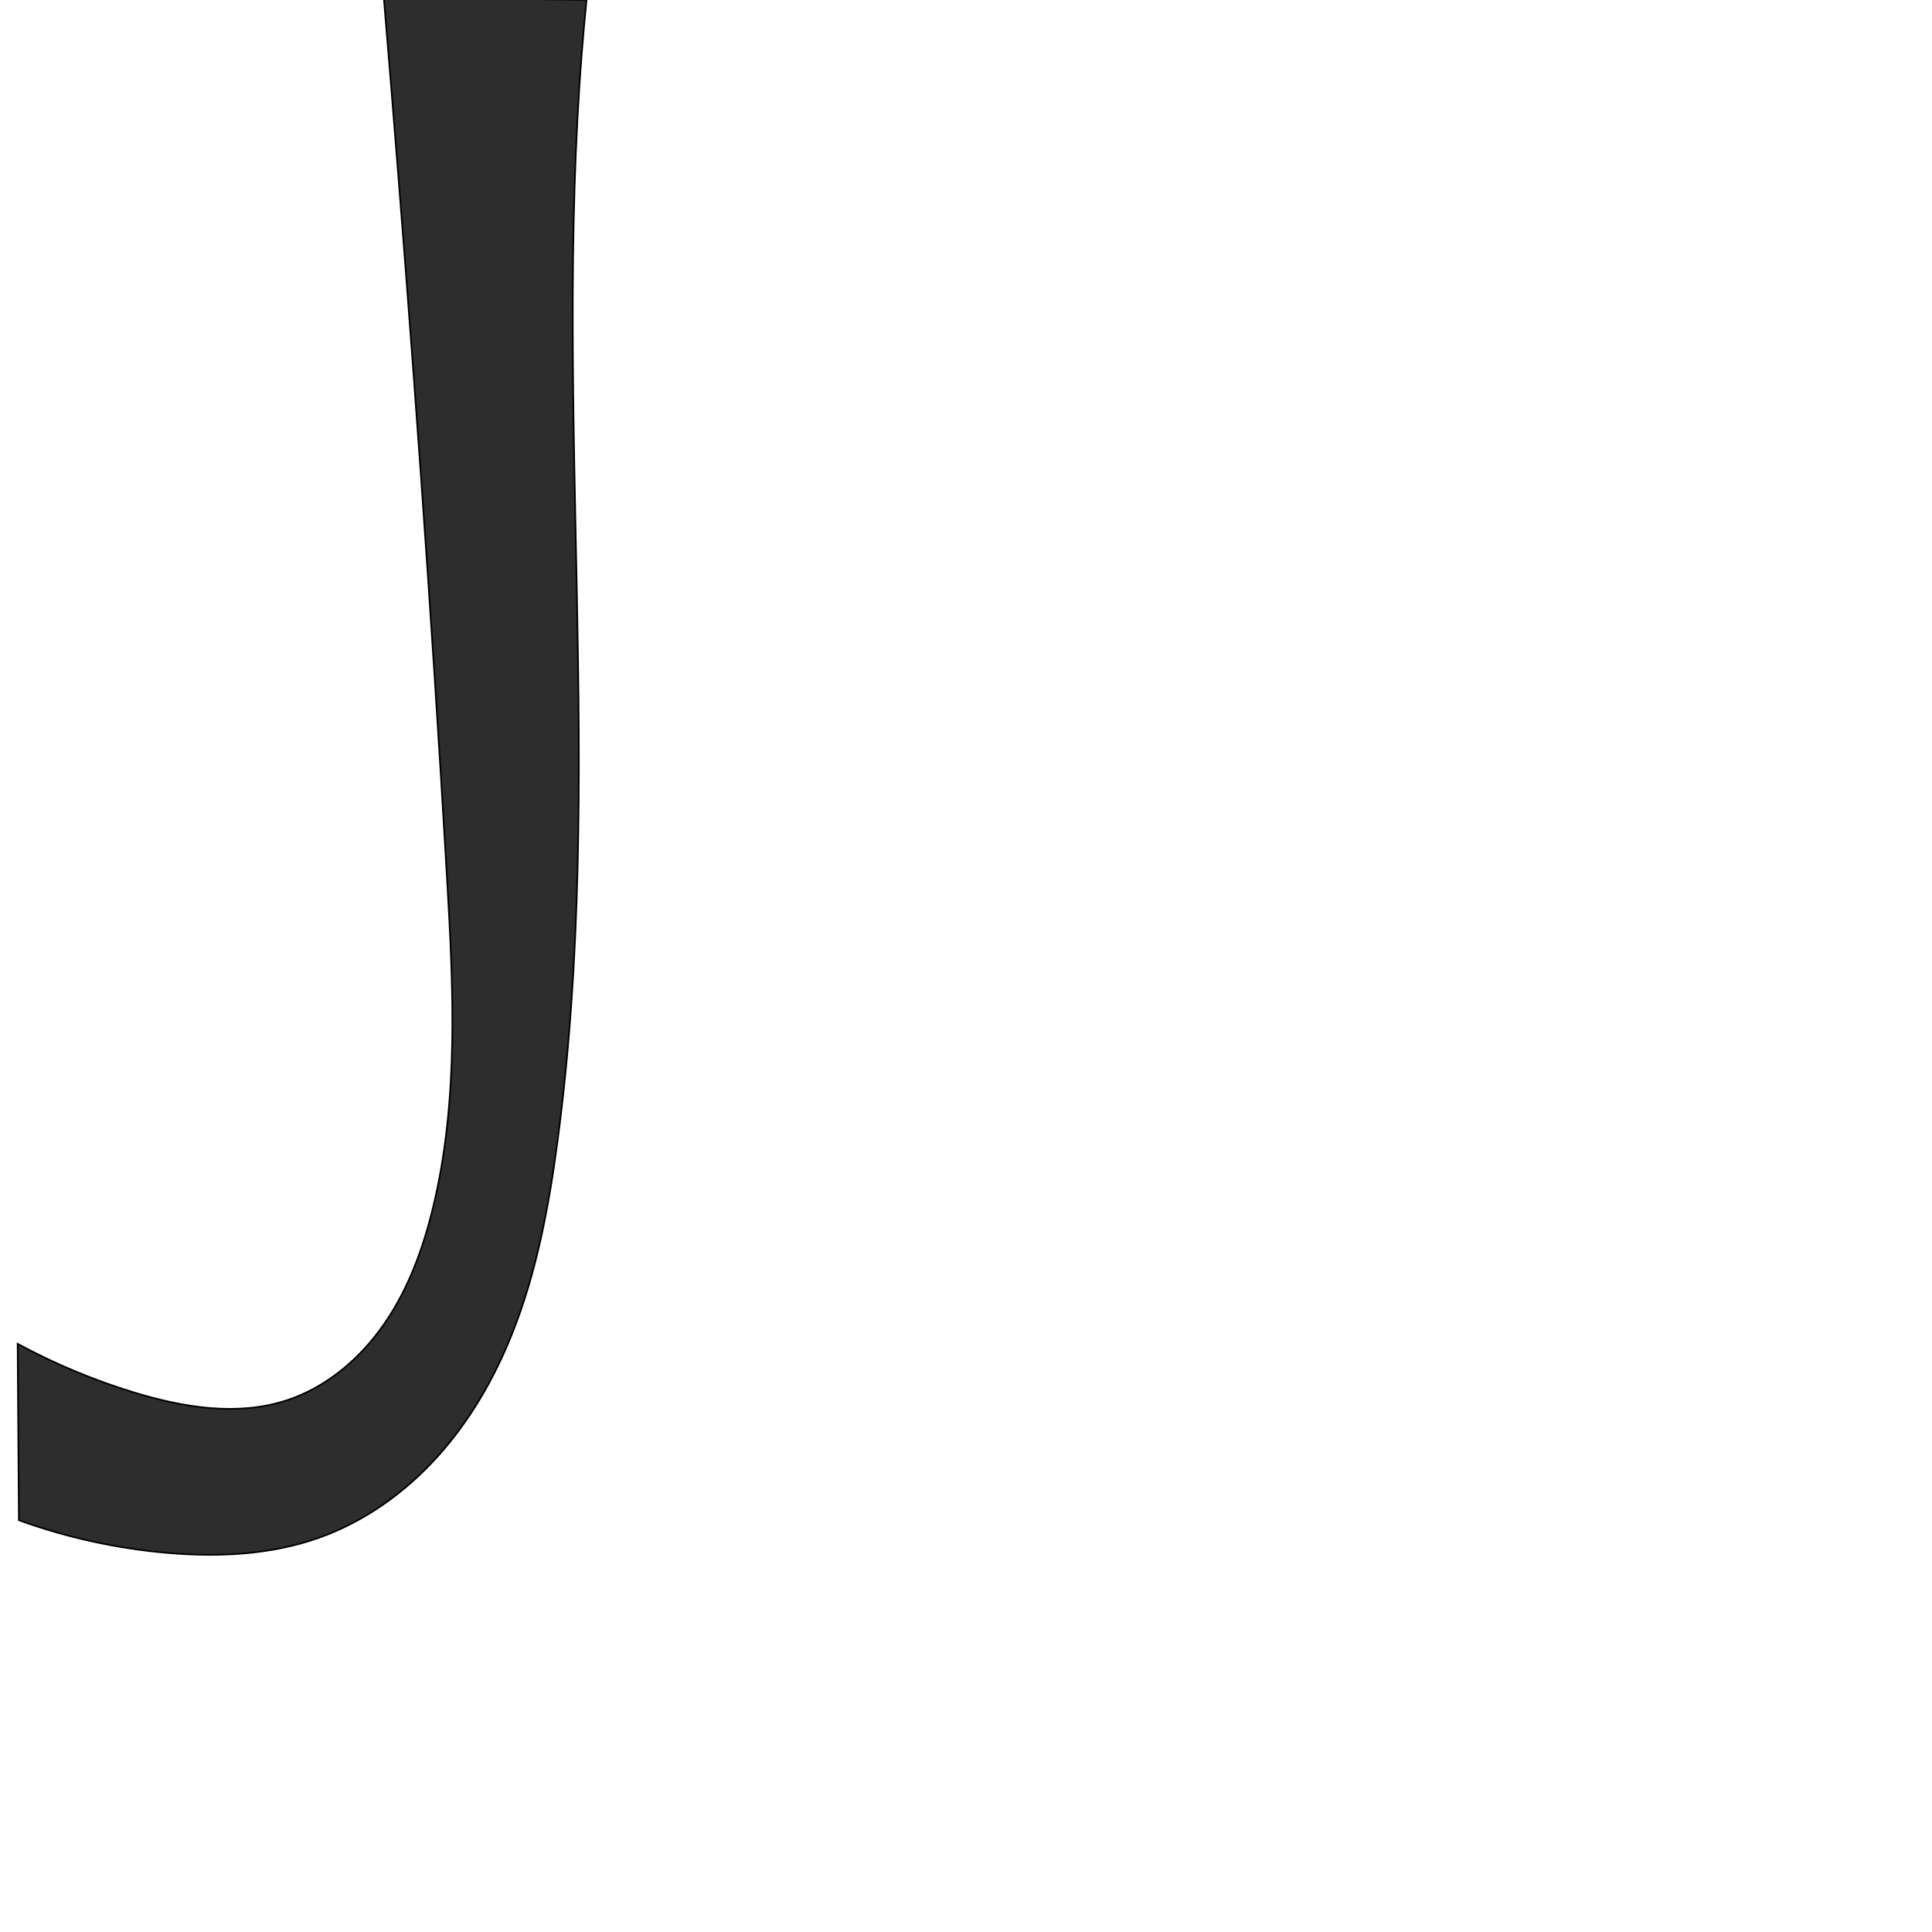
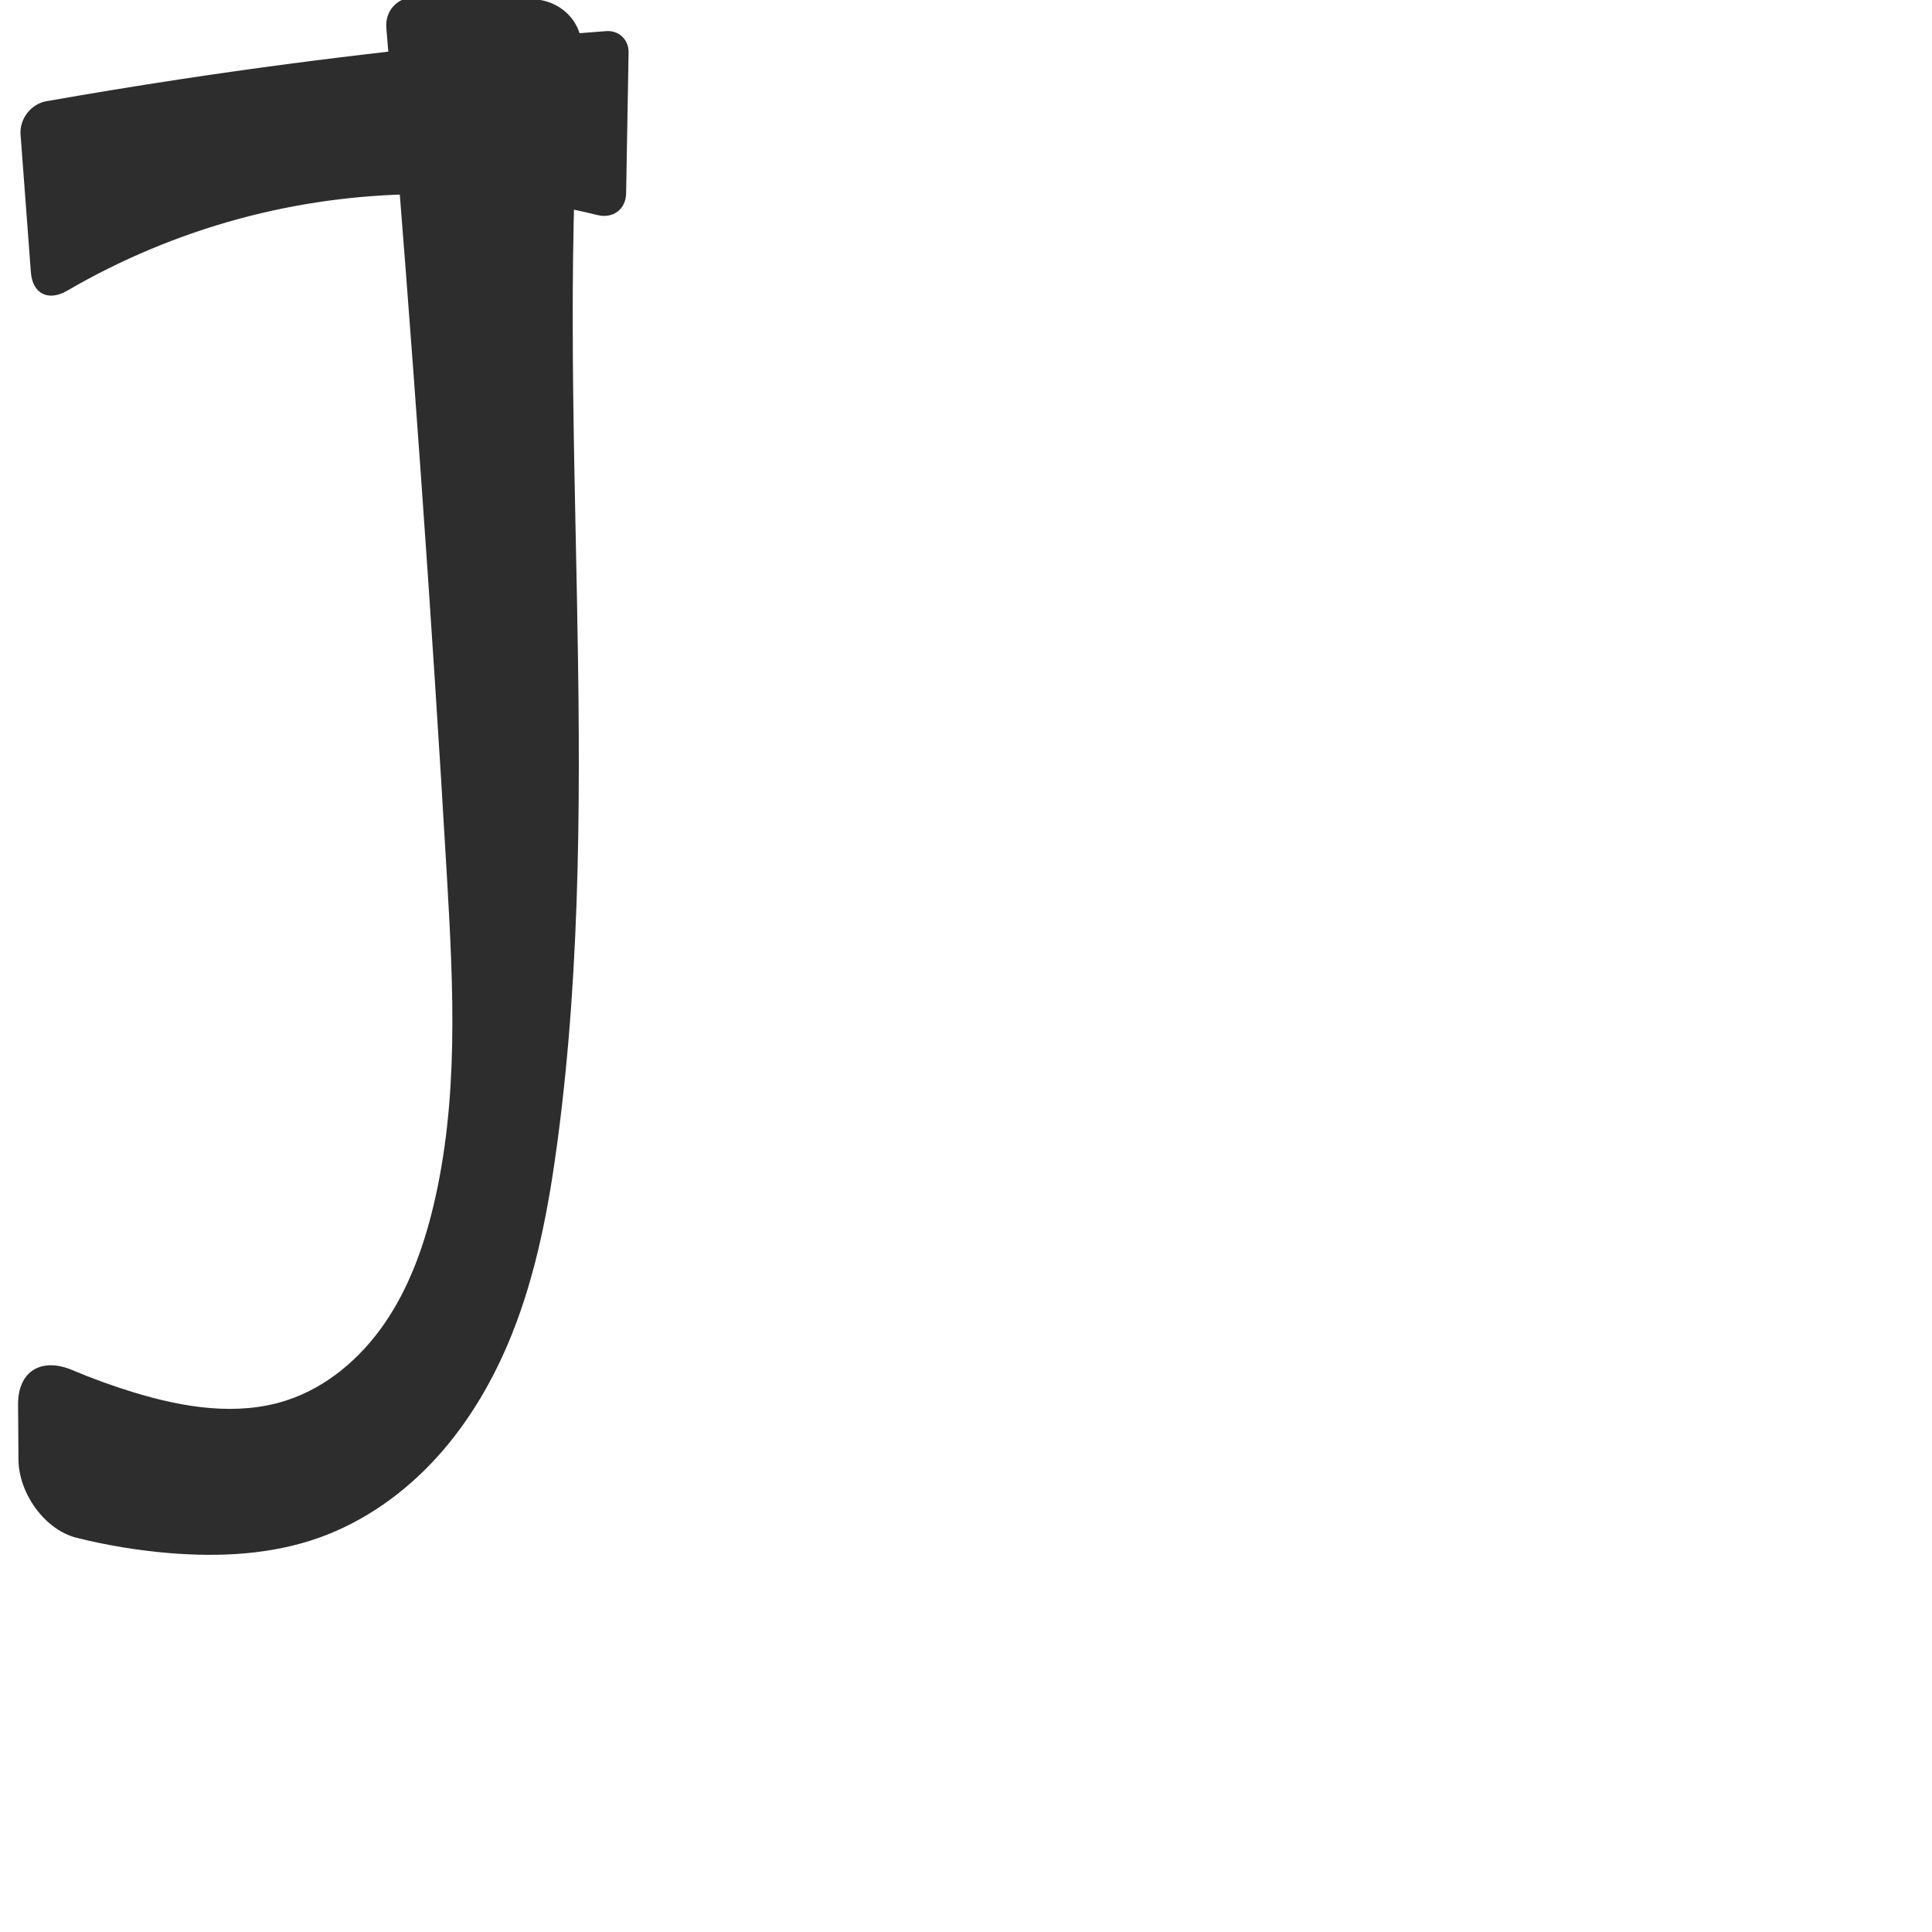
<svg xmlns="http://www.w3.org/2000/svg" xml:space="preserve" width="1000" height="1000" version="1.1" style="clip-rule:evenodd;fill-rule:evenodd;image-rendering:optimizeQuality;shape-rendering:geometricPrecision;text-rendering:geometricPrecision" viewBox="0 0 1000 1000" id="svg10">
  <defs id="defs4">
    <style type="text/css" id="style2">
   
    .fil0 {fill:#EF7F1A;fill-rule:nonzero}
   
  </style>
  </defs>
-   <path id="path847" style="fill:#2d2d2d;stroke:#000000;stroke-width:0.854px;stroke-linecap:butt;stroke-linejoin:miter;stroke-opacity:1" d="m 198.624,-1.692 c 1.126,13.456 2.239,26.913 3.341,40.371 11.33,138.472 21.348,277.055 29.404,415.756 3.304,56.891 6.199,114.751 -7.13,170.157 -5.128,21.318 -12.752,42.301 -25.172,60.37 -12.42,18.069 -29.966,33.12 -50.82,39.89 C 122.828,733.105 95.008,728.542 69.442,720.757 48.567,714.4 28.331,705.948 9.138,695.566 l 0.639,91.311 c 25.05,9.063 51.303,14.793 77.85,16.992 26.099,2.162 52.893,0.831 77.562,-7.957 23.463,-8.358 44.329,-23.3 61.055,-41.755 16.726,-18.455 29.411,-40.353 38.675,-63.474 12.82,-31.998 19.166,-66.206 23.705,-100.377 C 313.367,404.031 286.382,214.496 301.151,27.164 301.865,18.101 302.678,9.046 303.587,0 Z" />
+   <path id="path849" style="fill:#2d2d2d;fill-rule:nonzero;stroke:none;stroke-width:1px;stroke-linecap:butt;stroke-linejoin:miter;stroke-opacity:1" d="m 10.639,69.65 5.346,71.303 c 0.837,11.164 9.069,15.168 18.742,9.536 27.839,-16.21 57.807,-28.765 88.896,-37.21 60.318,-16.385 124.824,-17.023 185.484,-1.994 8.165,2.023 14.823,-2.845 14.971,-11.256 l 1.283,-72.975 C 325.476,20.539 320.3,15.627 313.802,16.113 240.106,21.619 166.618,29.919 93.55,40.992 70.33,44.51 47.152,48.309 24.023,52.386 16.02,53.797 10.031,61.546 10.639,69.65 Z M 199.966,14.411 c 0.671,8.089 1.337,16.178 1.999,24.268 11.33,138.472 21.348,277.055 29.404,415.756 3.304,56.891 6.199,114.751 -7.13,170.157 -5.128,21.318 -12.752,42.301 -25.172,60.37 -12.42,18.069 -29.966,33.12 -50.82,39.89 -25.419,8.253 -53.239,3.69 -78.806,-4.095 -10.851,-3.304 -21.53,-7.175 -31.979,-11.589 -15.986,-6.752 -28.226,0.471 -28.105,17.831 l 0.199,28.446 c 0.121,17.36 13.439,36.392 30.282,40.568 15.686,3.889 31.683,6.523 47.789,7.857 26.099,2.162 52.893,0.831 77.562,-7.957 23.463,-8.358 44.329,-23.3 61.055,-41.755 16.726,-18.455 29.411,-40.353 38.675,-63.474 12.82,-31.998 19.166,-66.206 23.705,-100.377 C 313.367,404.031 286.382,214.496 301.151,27.164 302.335,12.148 290.773,-0.207 274.966,-0.461 L 214.781,-1.432 C 205.858,-1.576 199.228,5.517 199.966,14.411 Z" />
</svg>
